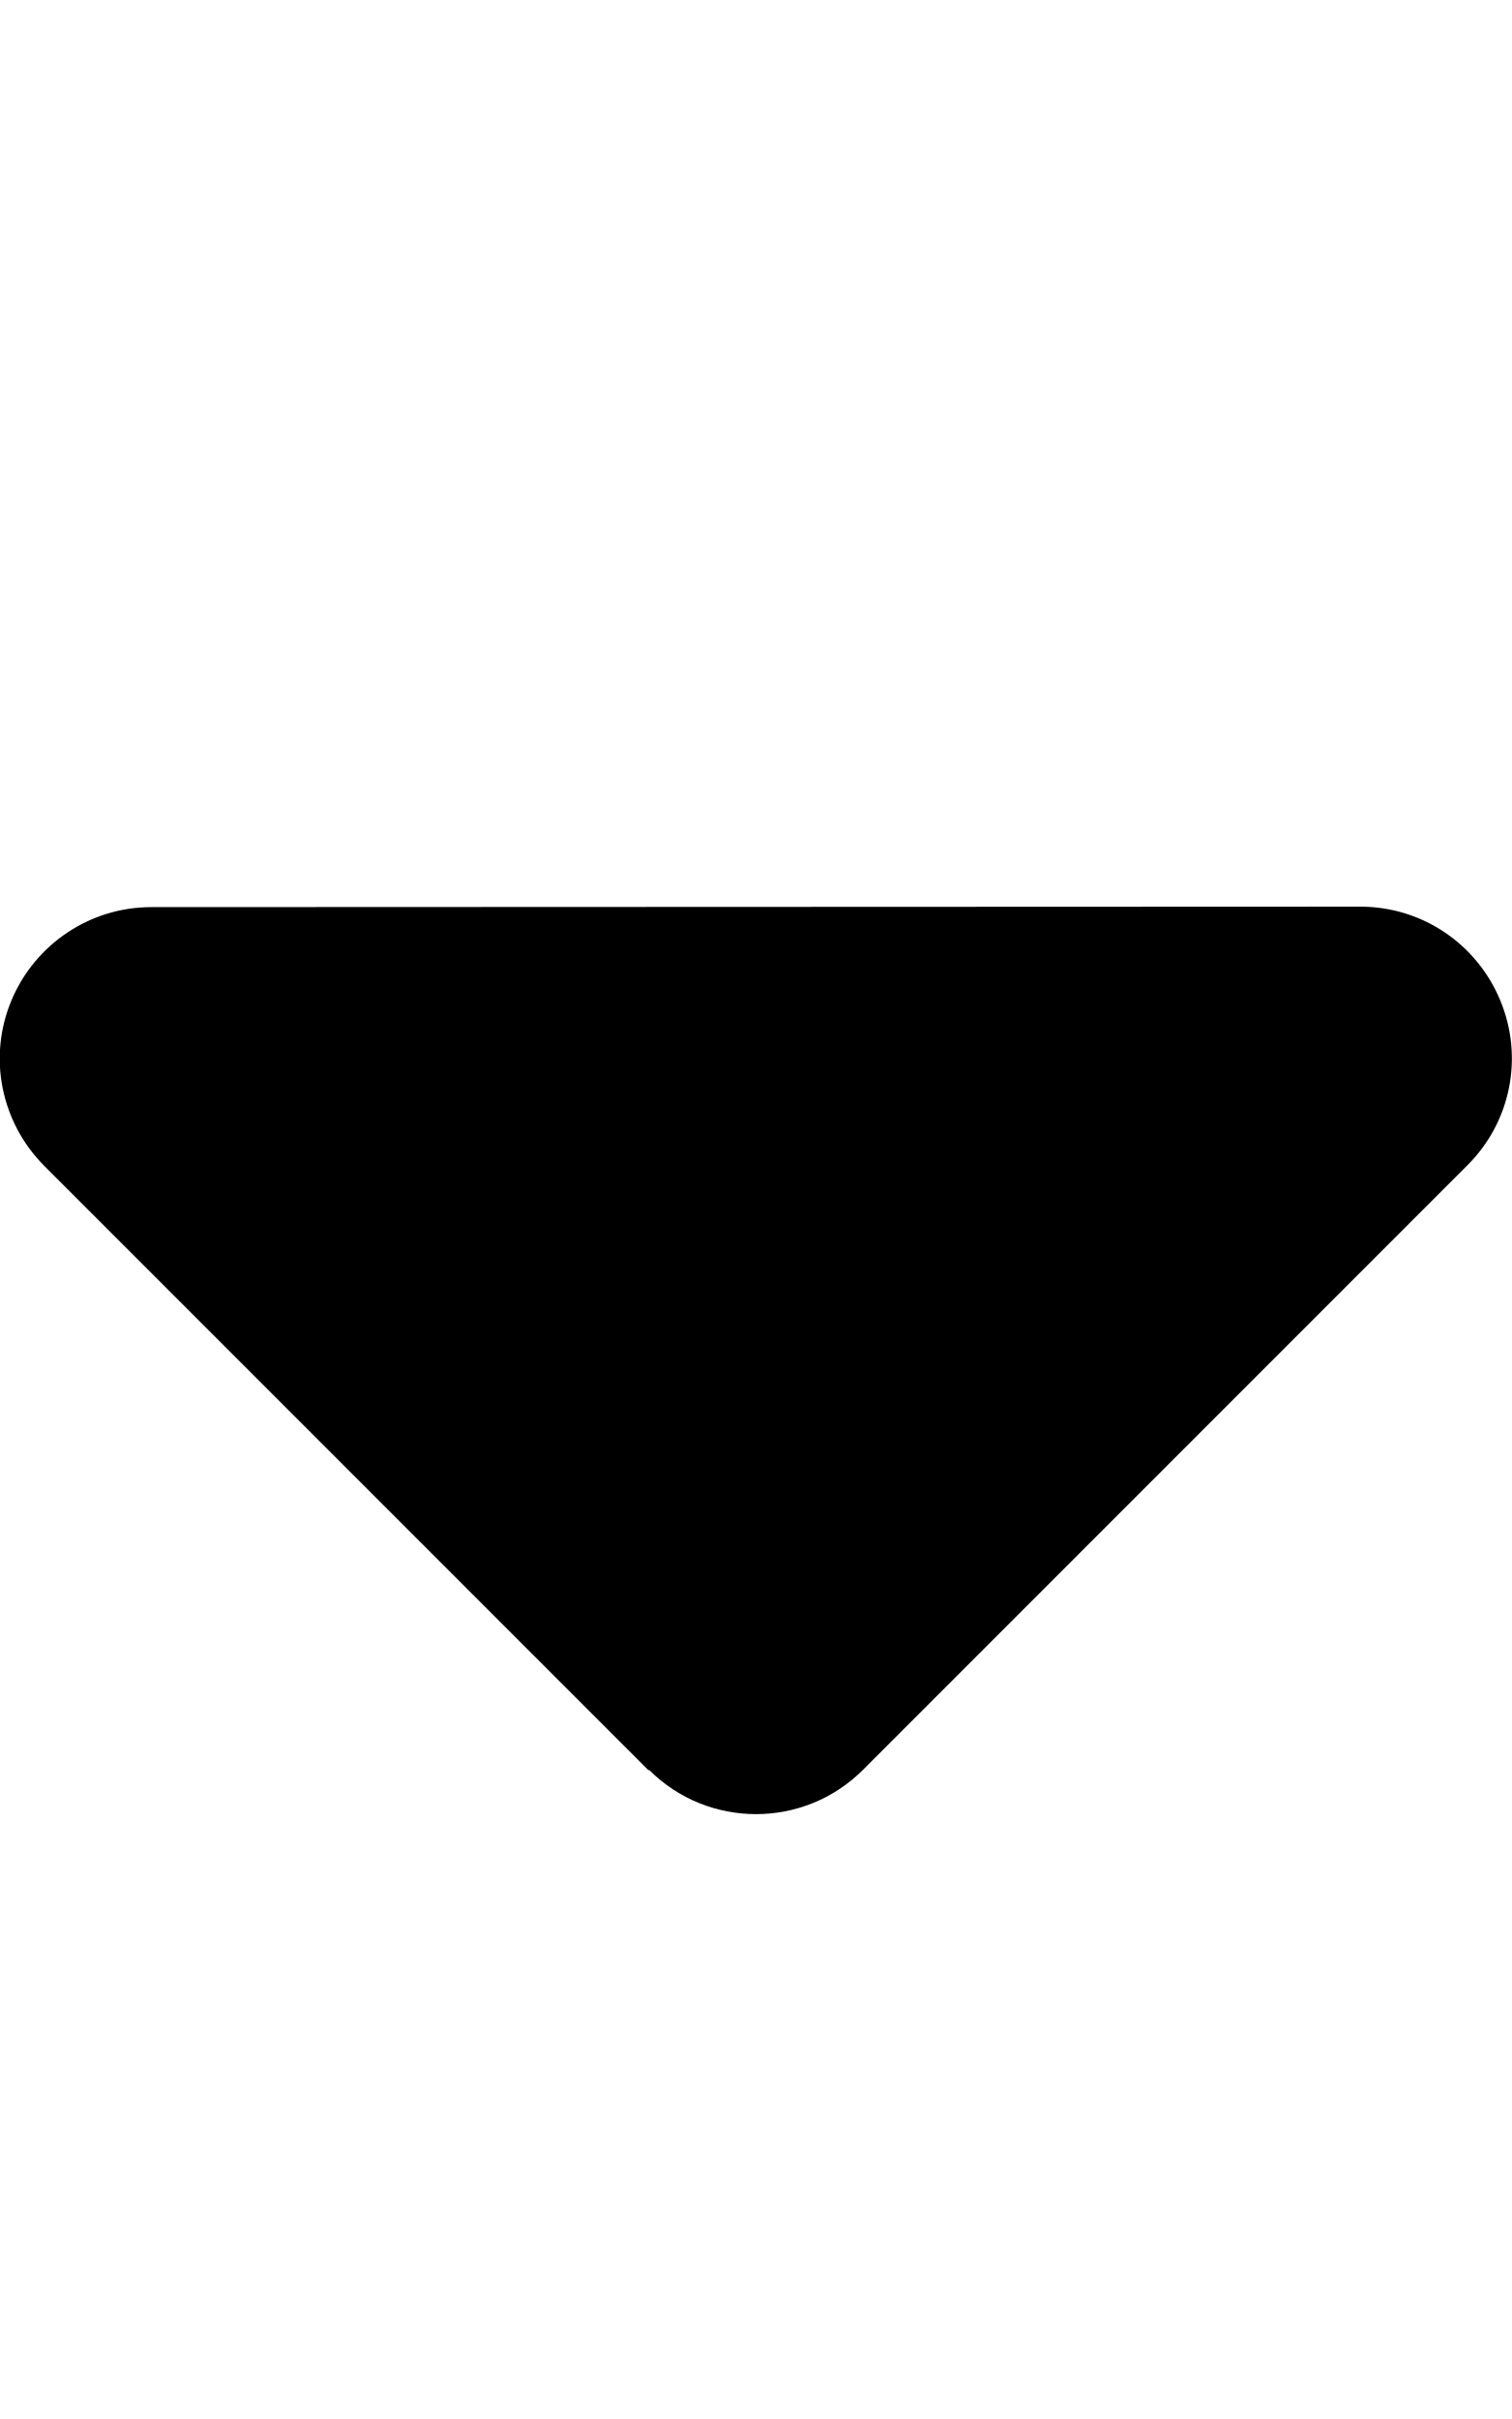
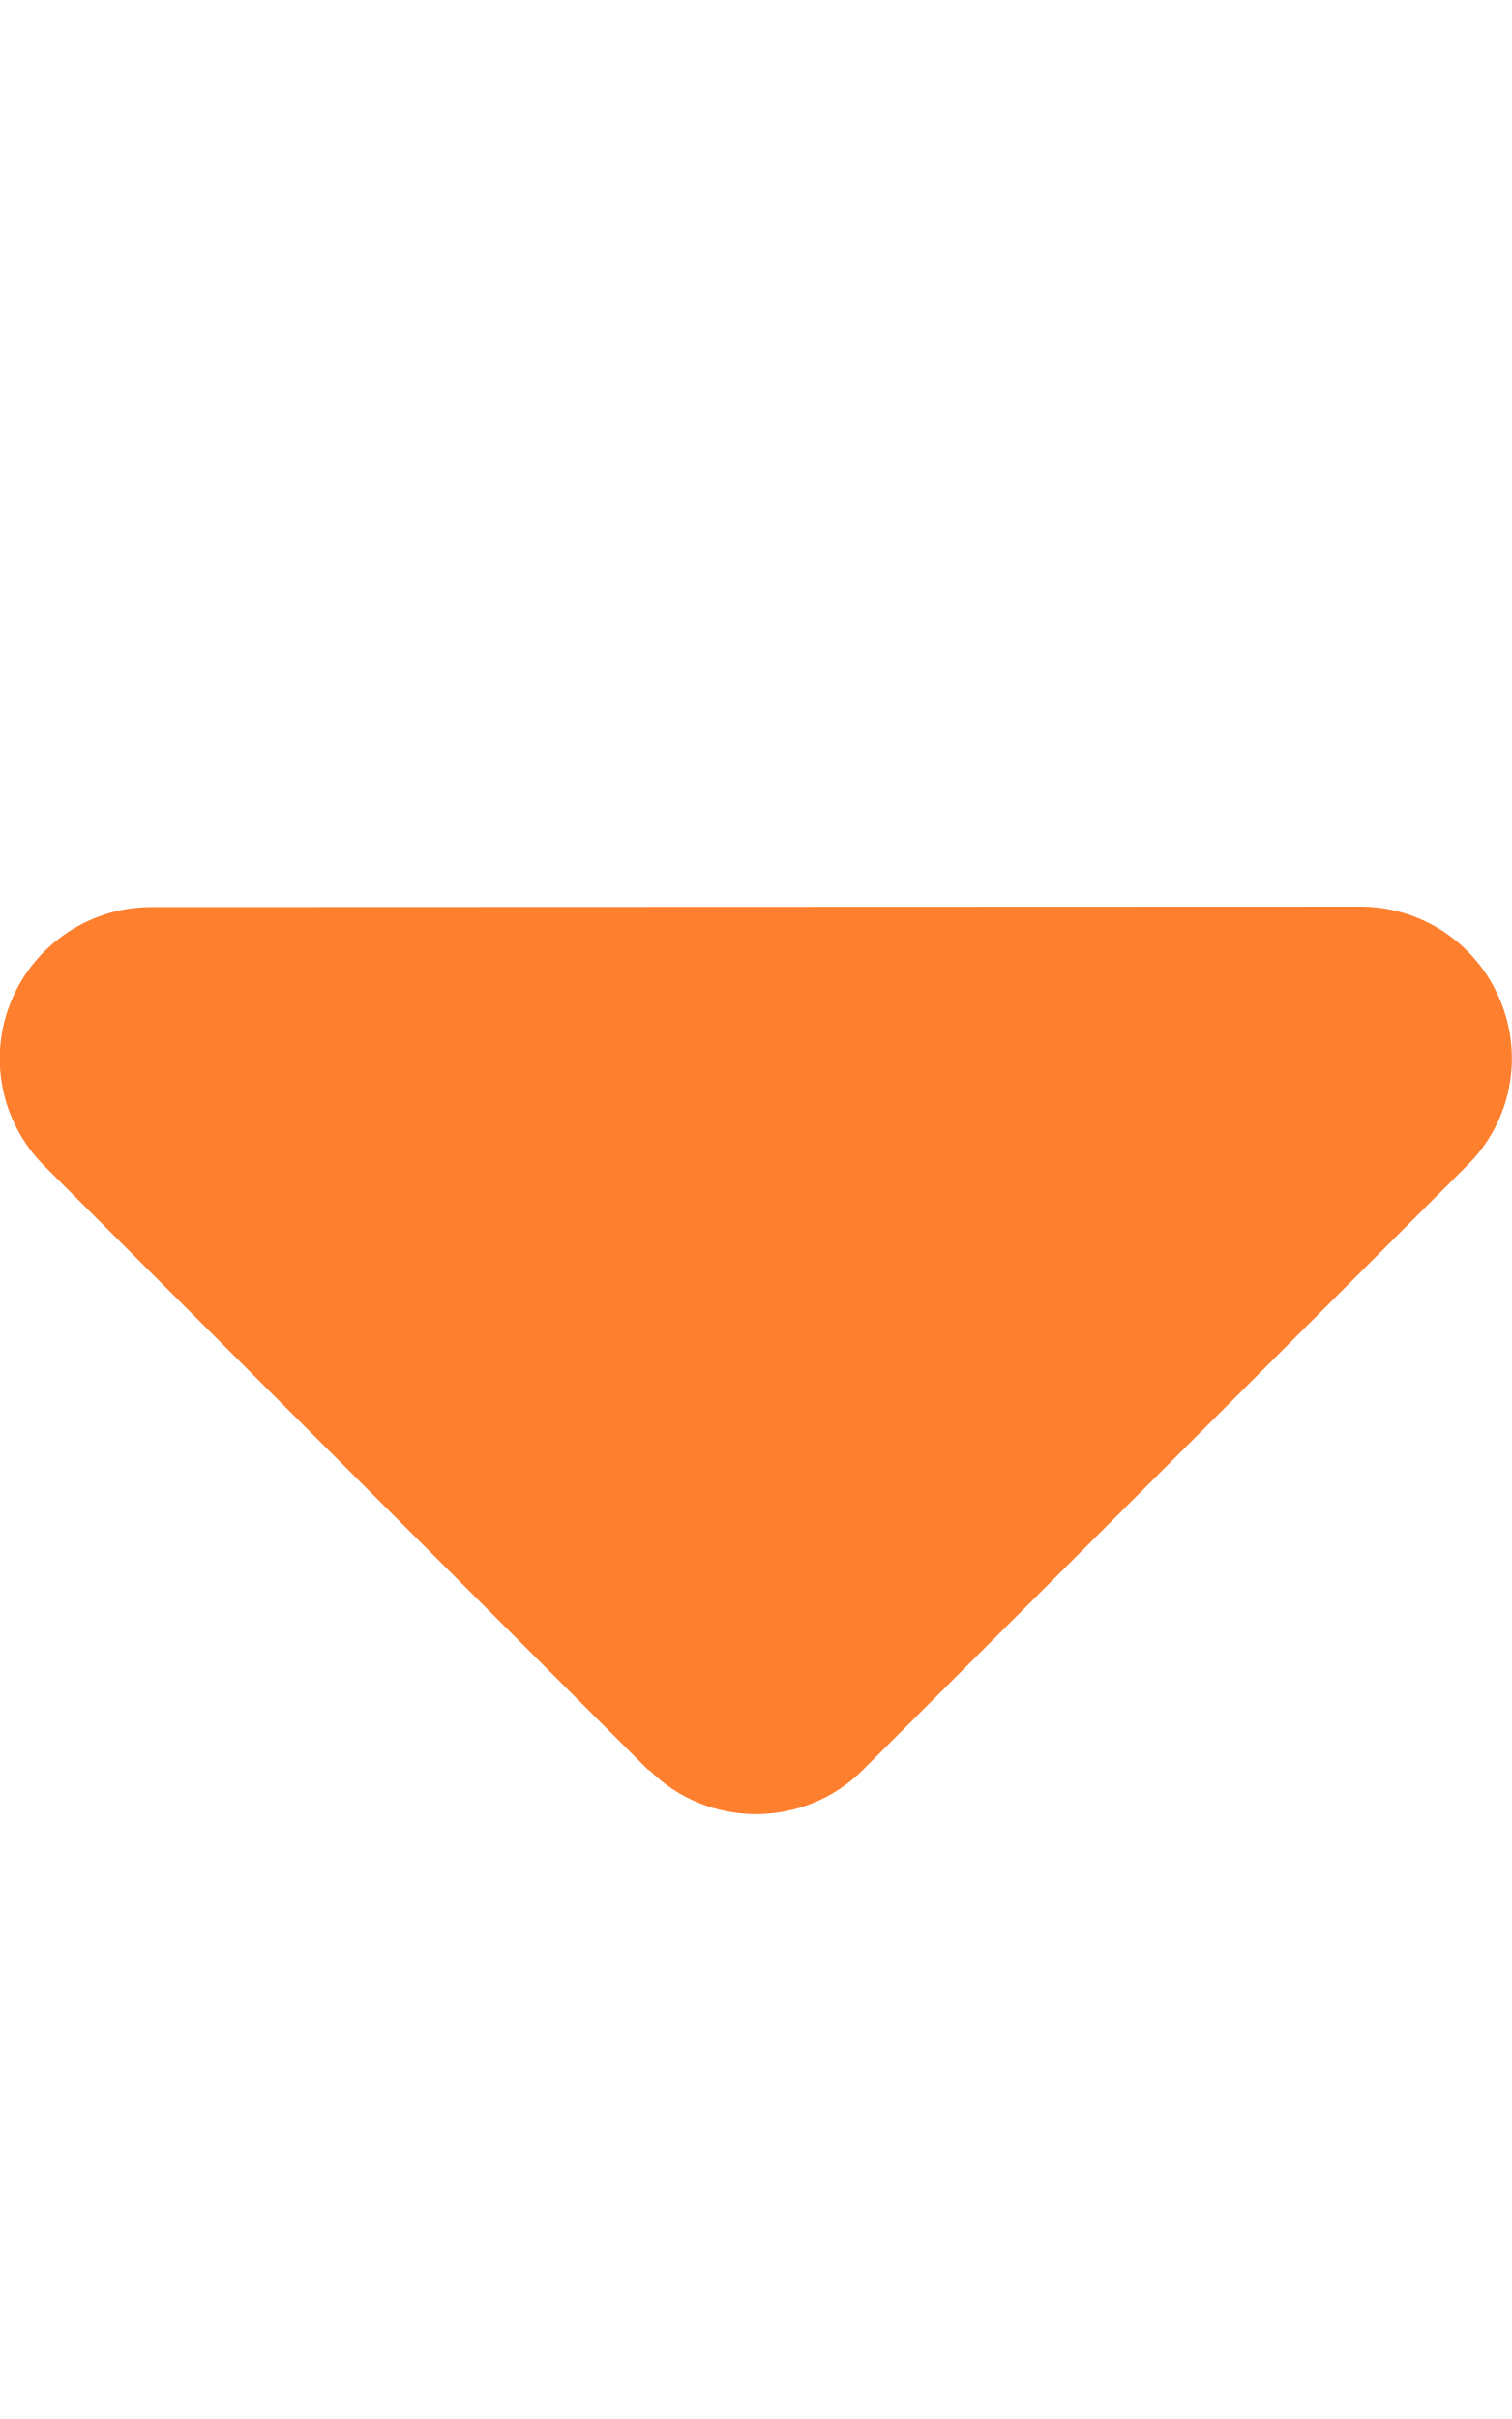
- <svg xmlns="http://www.w3.org/2000/svg" viewBox="0 0 320 512">
+ <svg xmlns="http://www.w3.org/2000/svg" viewBox="0 0 320 512" fill="#FE7F2D">
  <path d="M137.4 374.6c12.5 12.5 32.8 12.5 45.3 0l128-128c9.2-9.2 11.9-22.9 6.9-34.9s-16.6-19.8-29.6-19.8L32 192c-12.9 0-24.6 7.8-29.6 19.8s-2.2 25.7 6.9 34.9l128 128z" />
</svg>
